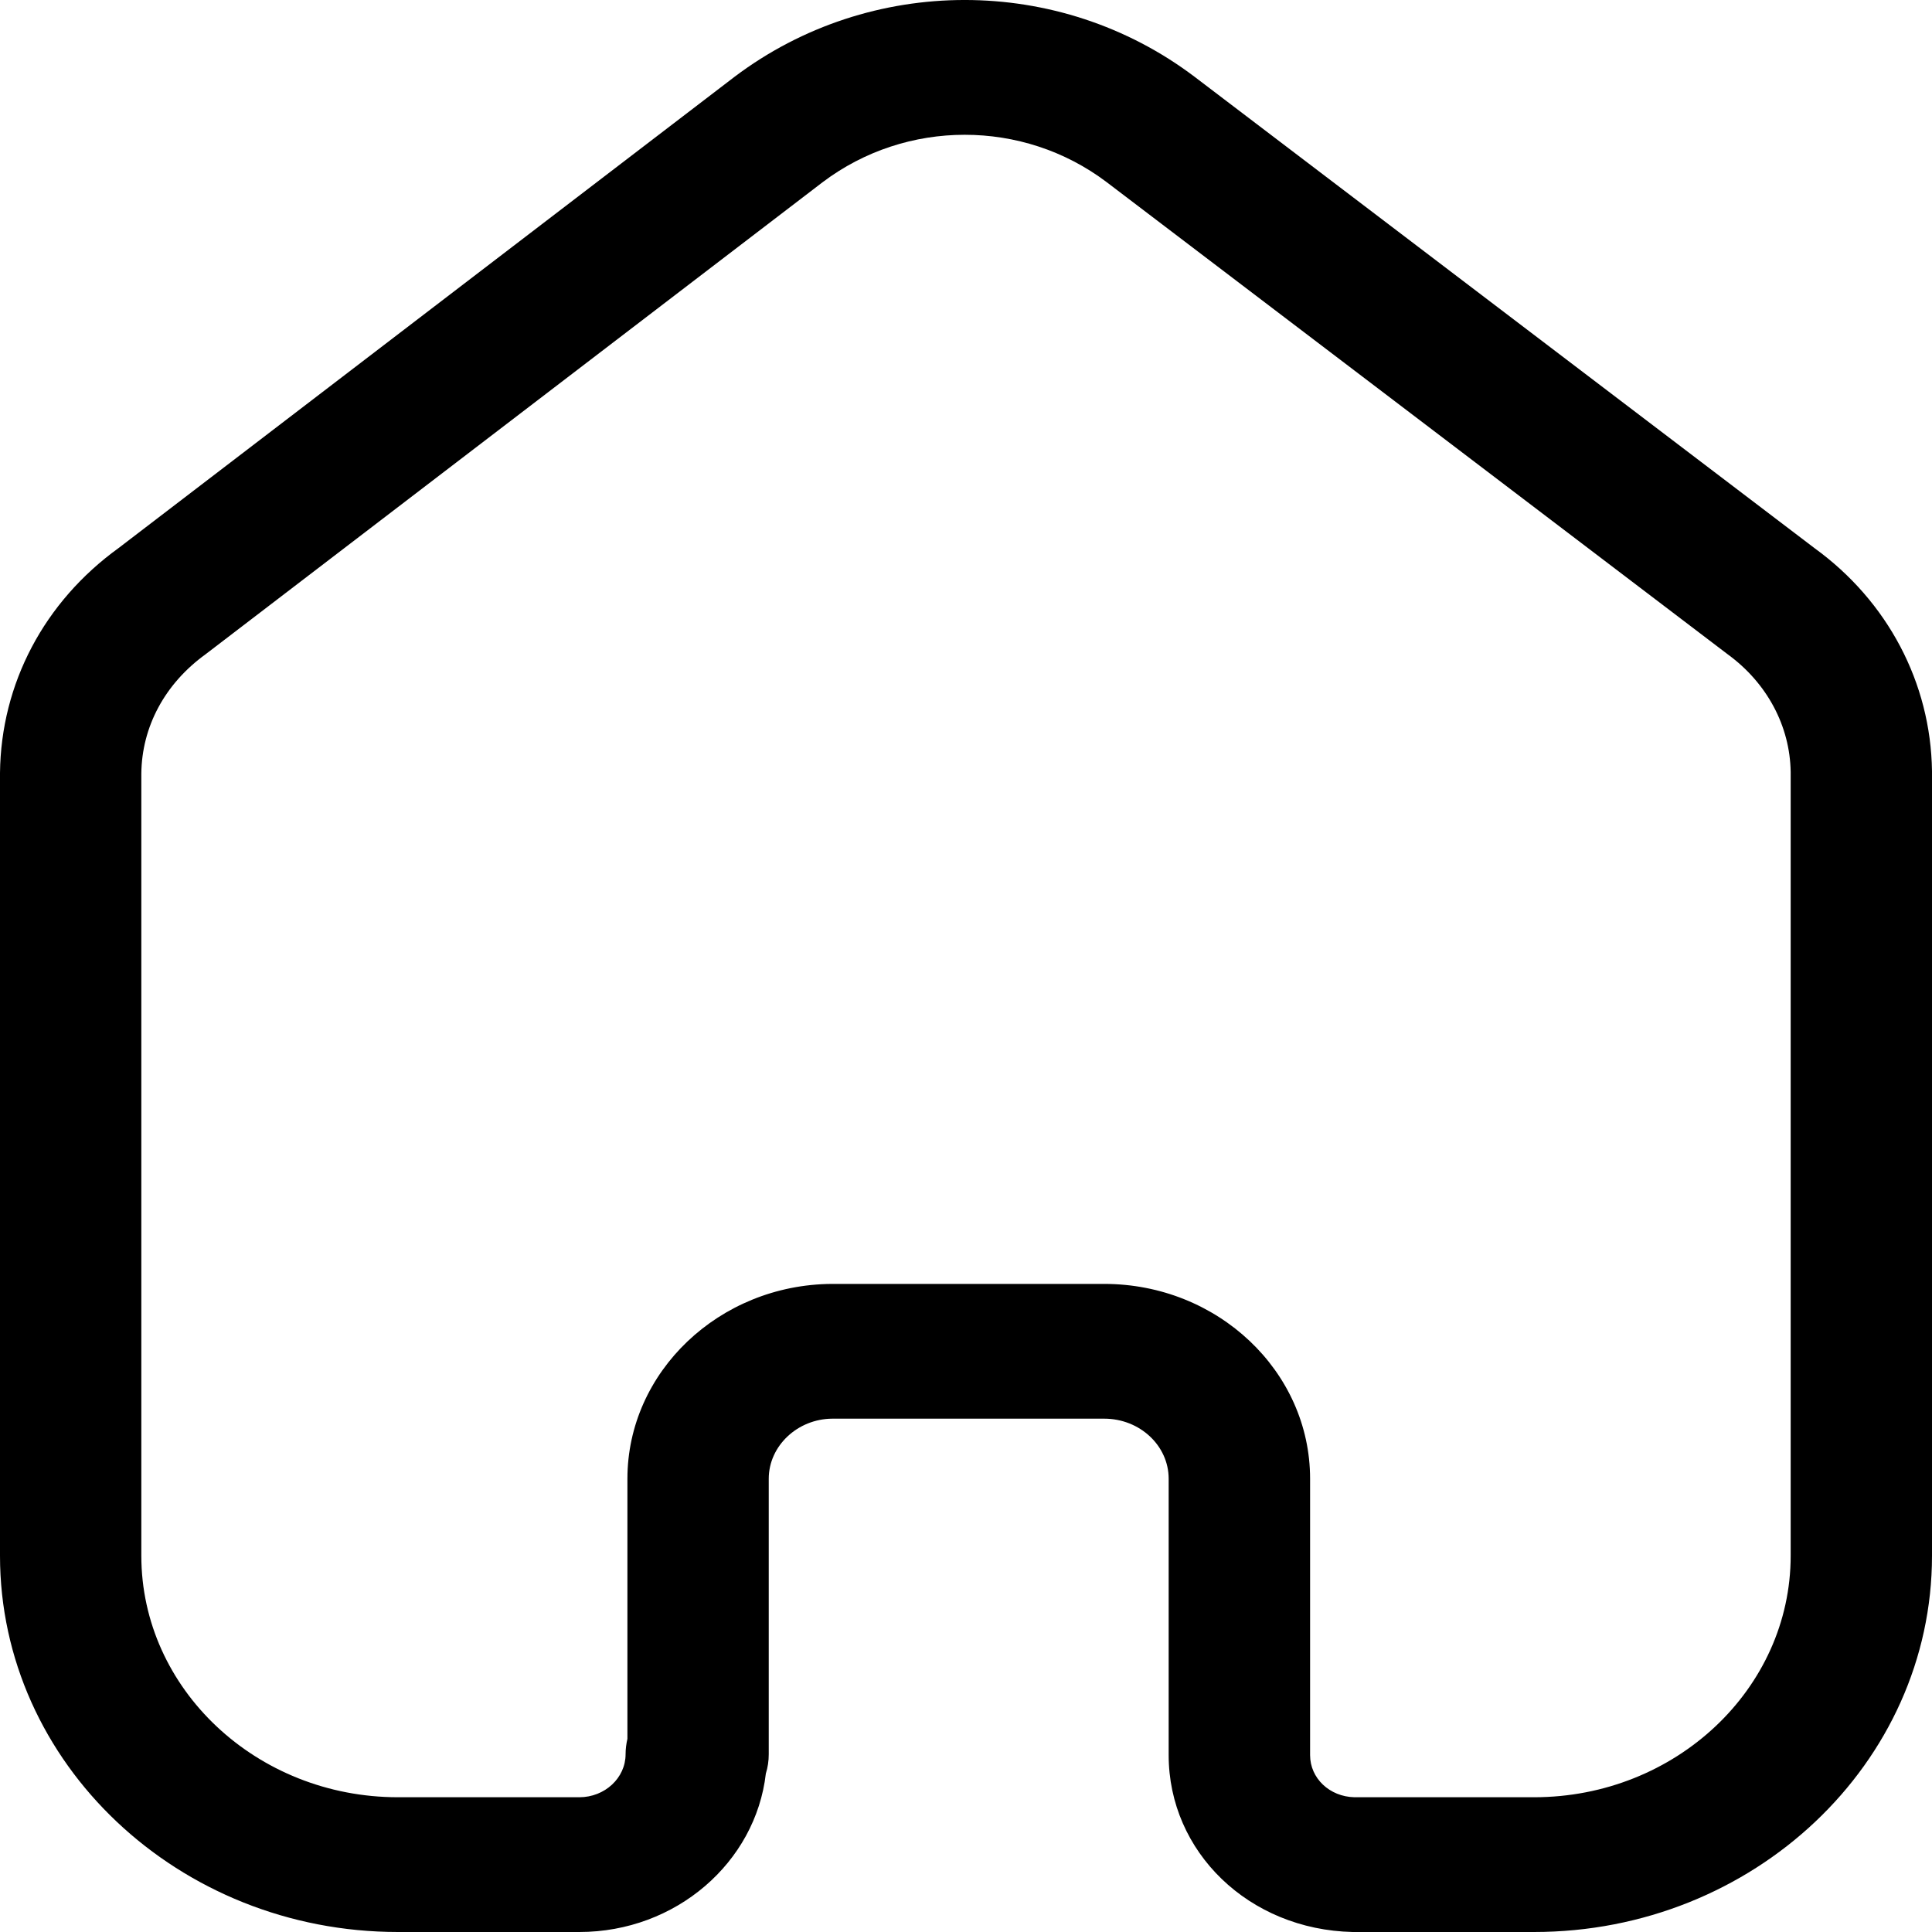
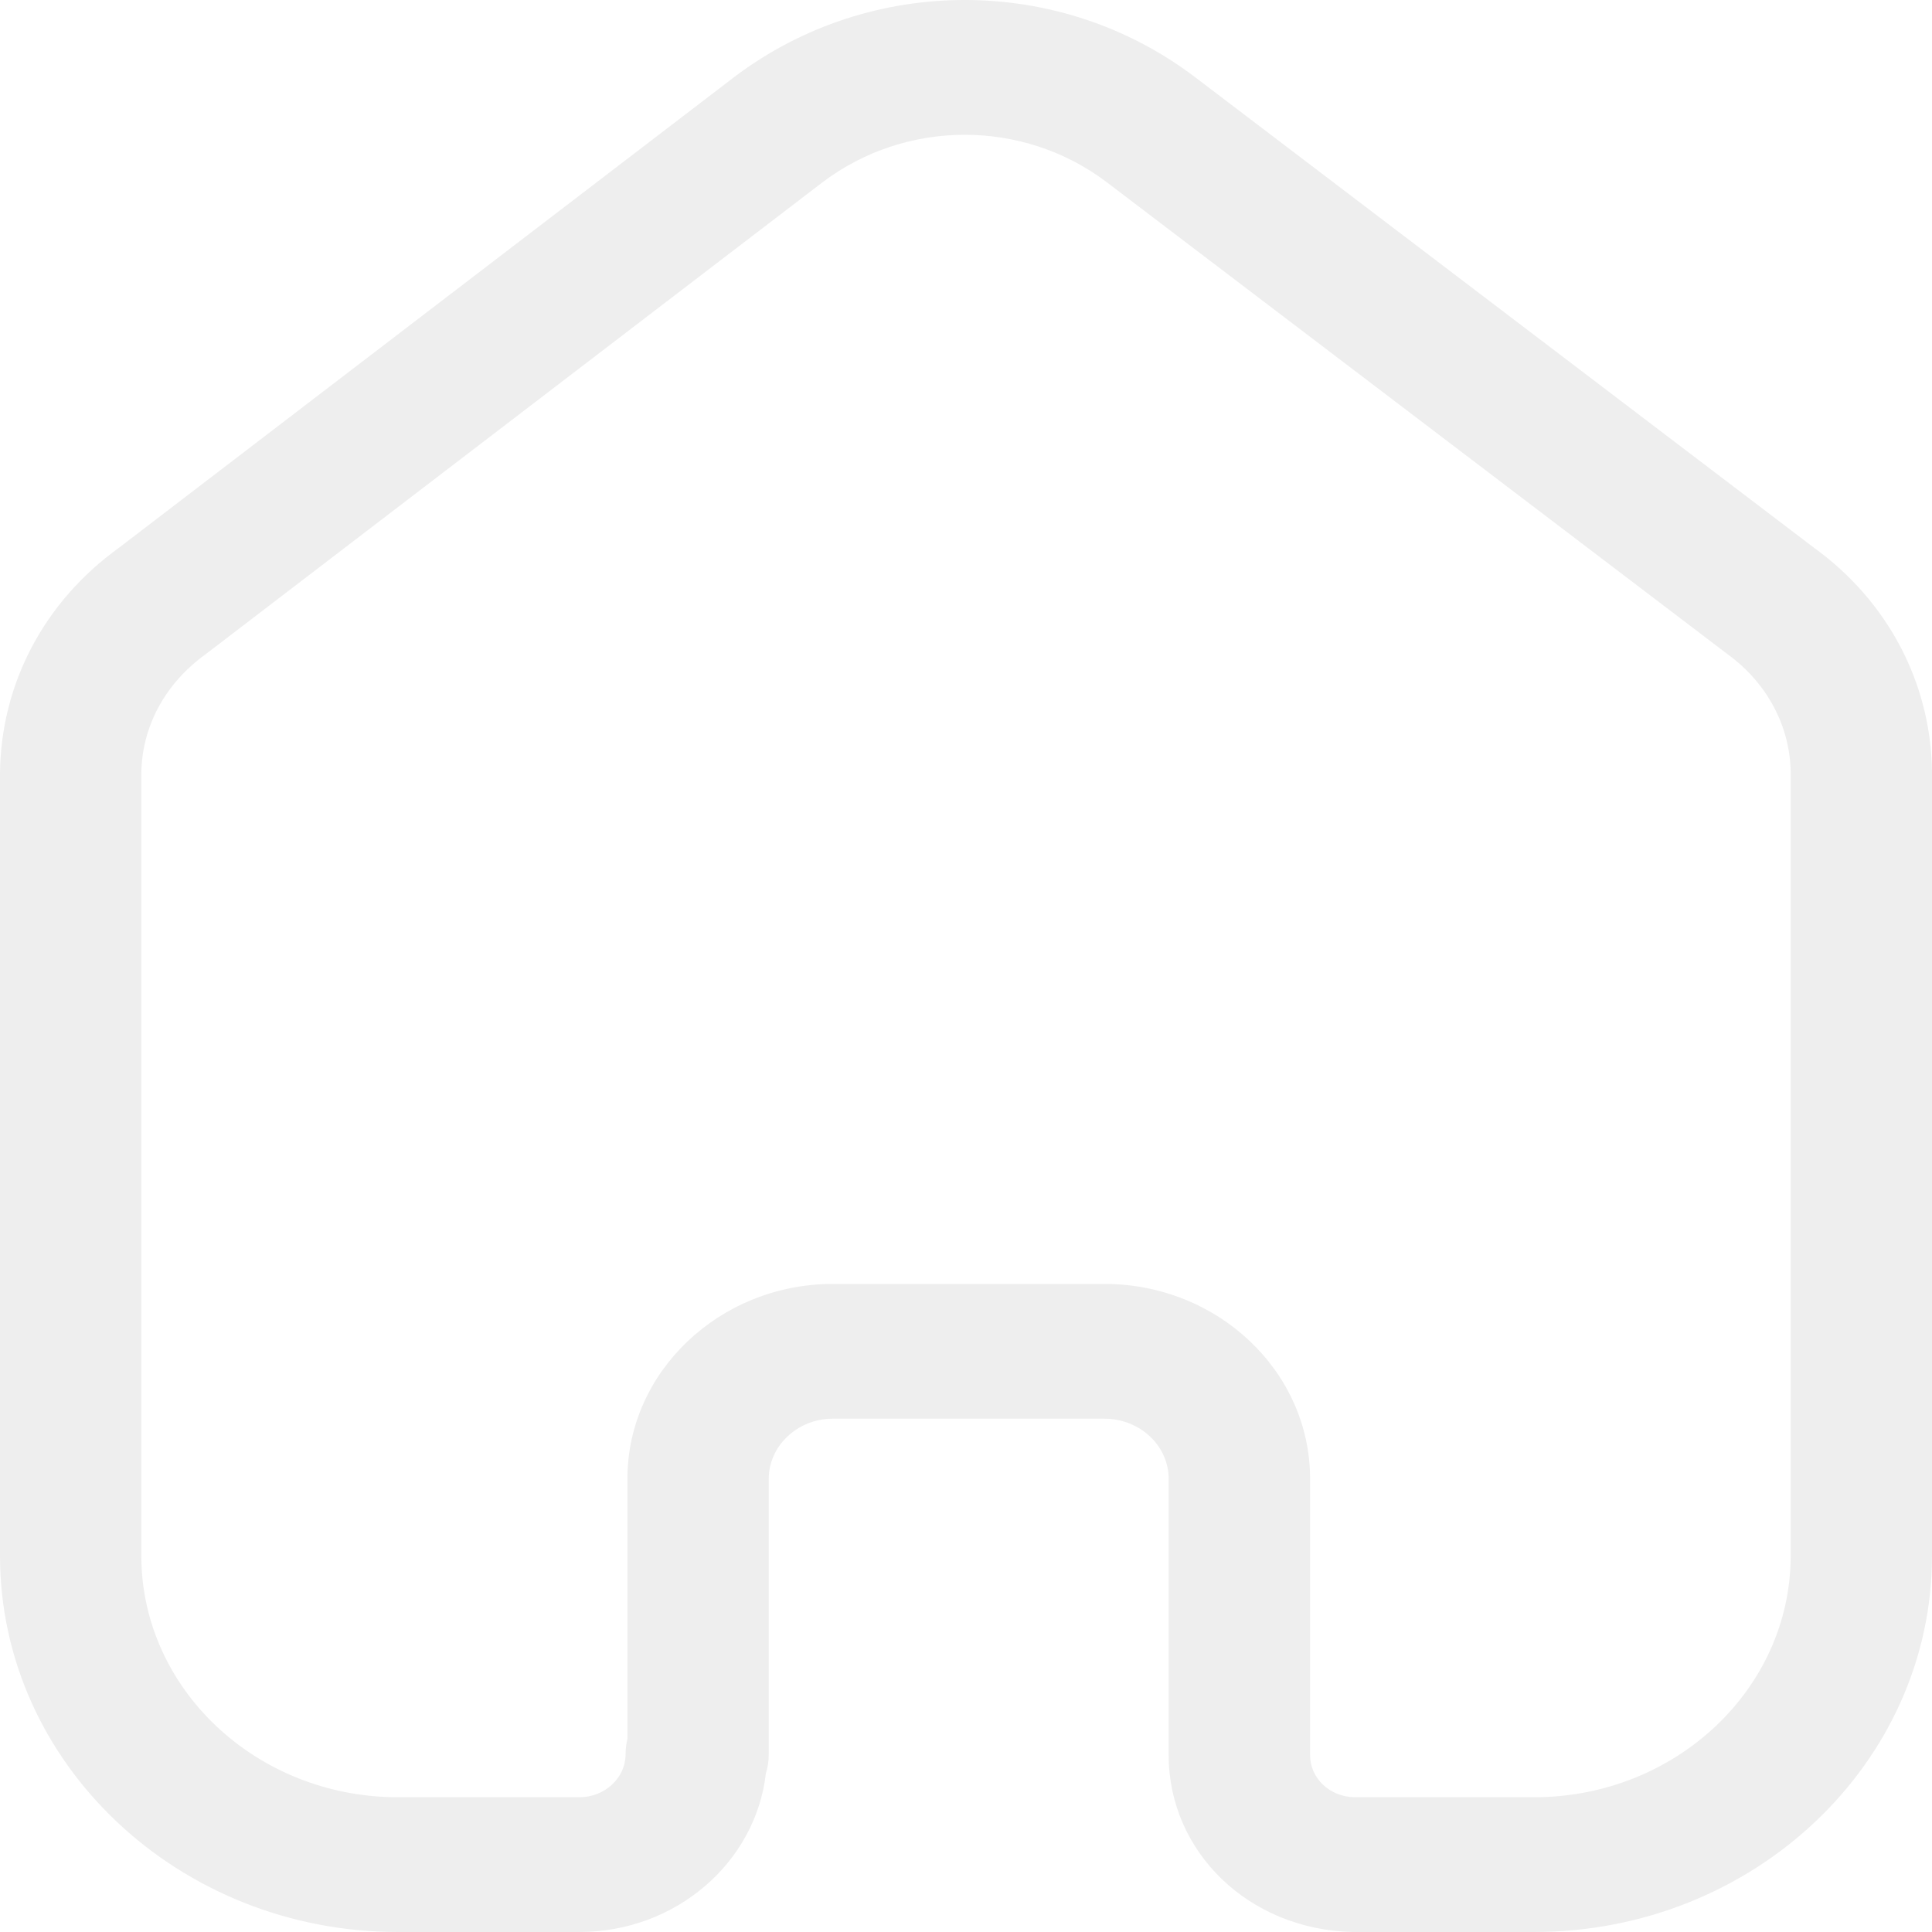
<svg xmlns="http://www.w3.org/2000/svg" width="20" height="20" viewBox="0 0 20 20" fill="none">
-   <path fill-rule="evenodd" clip-rule="evenodd" d="M11.431 13.291C12.606 13.291 13.562 14.196 13.562 15.308V18.169C13.562 18.408 13.763 18.599 14.021 18.605H15.88C17.345 18.605 18.537 17.483 18.537 16.105V7.992C18.53 7.517 18.293 7.071 17.886 6.774L11.454 1.884C10.59 1.232 9.382 1.232 8.516 1.886L2.128 6.773C1.705 7.079 1.468 7.525 1.463 8.008V16.105C1.463 17.483 2.655 18.605 4.12 18.605H5.997C6.261 18.605 6.476 18.405 6.476 18.16C6.476 18.106 6.483 18.052 6.495 18V15.308C6.495 14.202 7.445 13.298 8.611 13.291H11.431ZM15.88 20H14.003C12.928 19.976 12.098 19.171 12.098 18.169V15.308C12.098 14.965 11.799 14.686 11.431 14.686H8.616C8.256 14.688 7.958 14.968 7.958 15.308V18.16C7.958 18.229 7.948 18.296 7.928 18.36C7.822 19.28 6.997 20 5.997 20H4.12C1.848 20 0 18.253 0 16.105V8.001C0.01 7.077 0.457 6.23 1.228 5.673L7.604 0.795C9.008 -0.265 10.964 -0.265 12.365 0.794L18.786 5.676C19.541 6.224 19.987 7.068 20 7.982V16.105C20 18.253 18.152 20 15.88 20Z" fill="currentColor" />
+   <path fill-rule="evenodd" clip-rule="evenodd" d="M11.431 13.291C12.606 13.291 13.562 14.196 13.562 15.308V18.169C13.562 18.408 13.763 18.599 14.021 18.605H15.88C17.345 18.605 18.537 17.483 18.537 16.105V7.992C18.53 7.517 18.293 7.071 17.886 6.774L11.454 1.884C10.59 1.232 9.382 1.232 8.516 1.886L2.128 6.773C1.705 7.079 1.468 7.525 1.463 8.008V16.105C1.463 17.483 2.655 18.605 4.12 18.605H5.997C6.261 18.605 6.476 18.405 6.476 18.16C6.476 18.106 6.483 18.052 6.495 18V15.308C6.495 14.202 7.445 13.298 8.611 13.291H11.431ZM15.88 20H14.003C12.928 19.976 12.098 19.171 12.098 18.169V15.308C12.098 14.965 11.799 14.686 11.431 14.686H8.616C8.256 14.688 7.958 14.968 7.958 15.308V18.16C7.958 18.229 7.948 18.296 7.928 18.36C7.822 19.28 6.997 20 5.997 20H4.12C1.848 20 0 18.253 0 16.105V8.001C0.01 7.077 0.457 6.23 1.228 5.673L7.604 0.795C9.008 -0.265 10.964 -0.265 12.365 0.794L18.786 5.676C19.541 6.224 19.987 7.068 20 7.982V16.105C20 18.253 18.152 20 15.88 20Z" fill="#eee" />
</svg>
